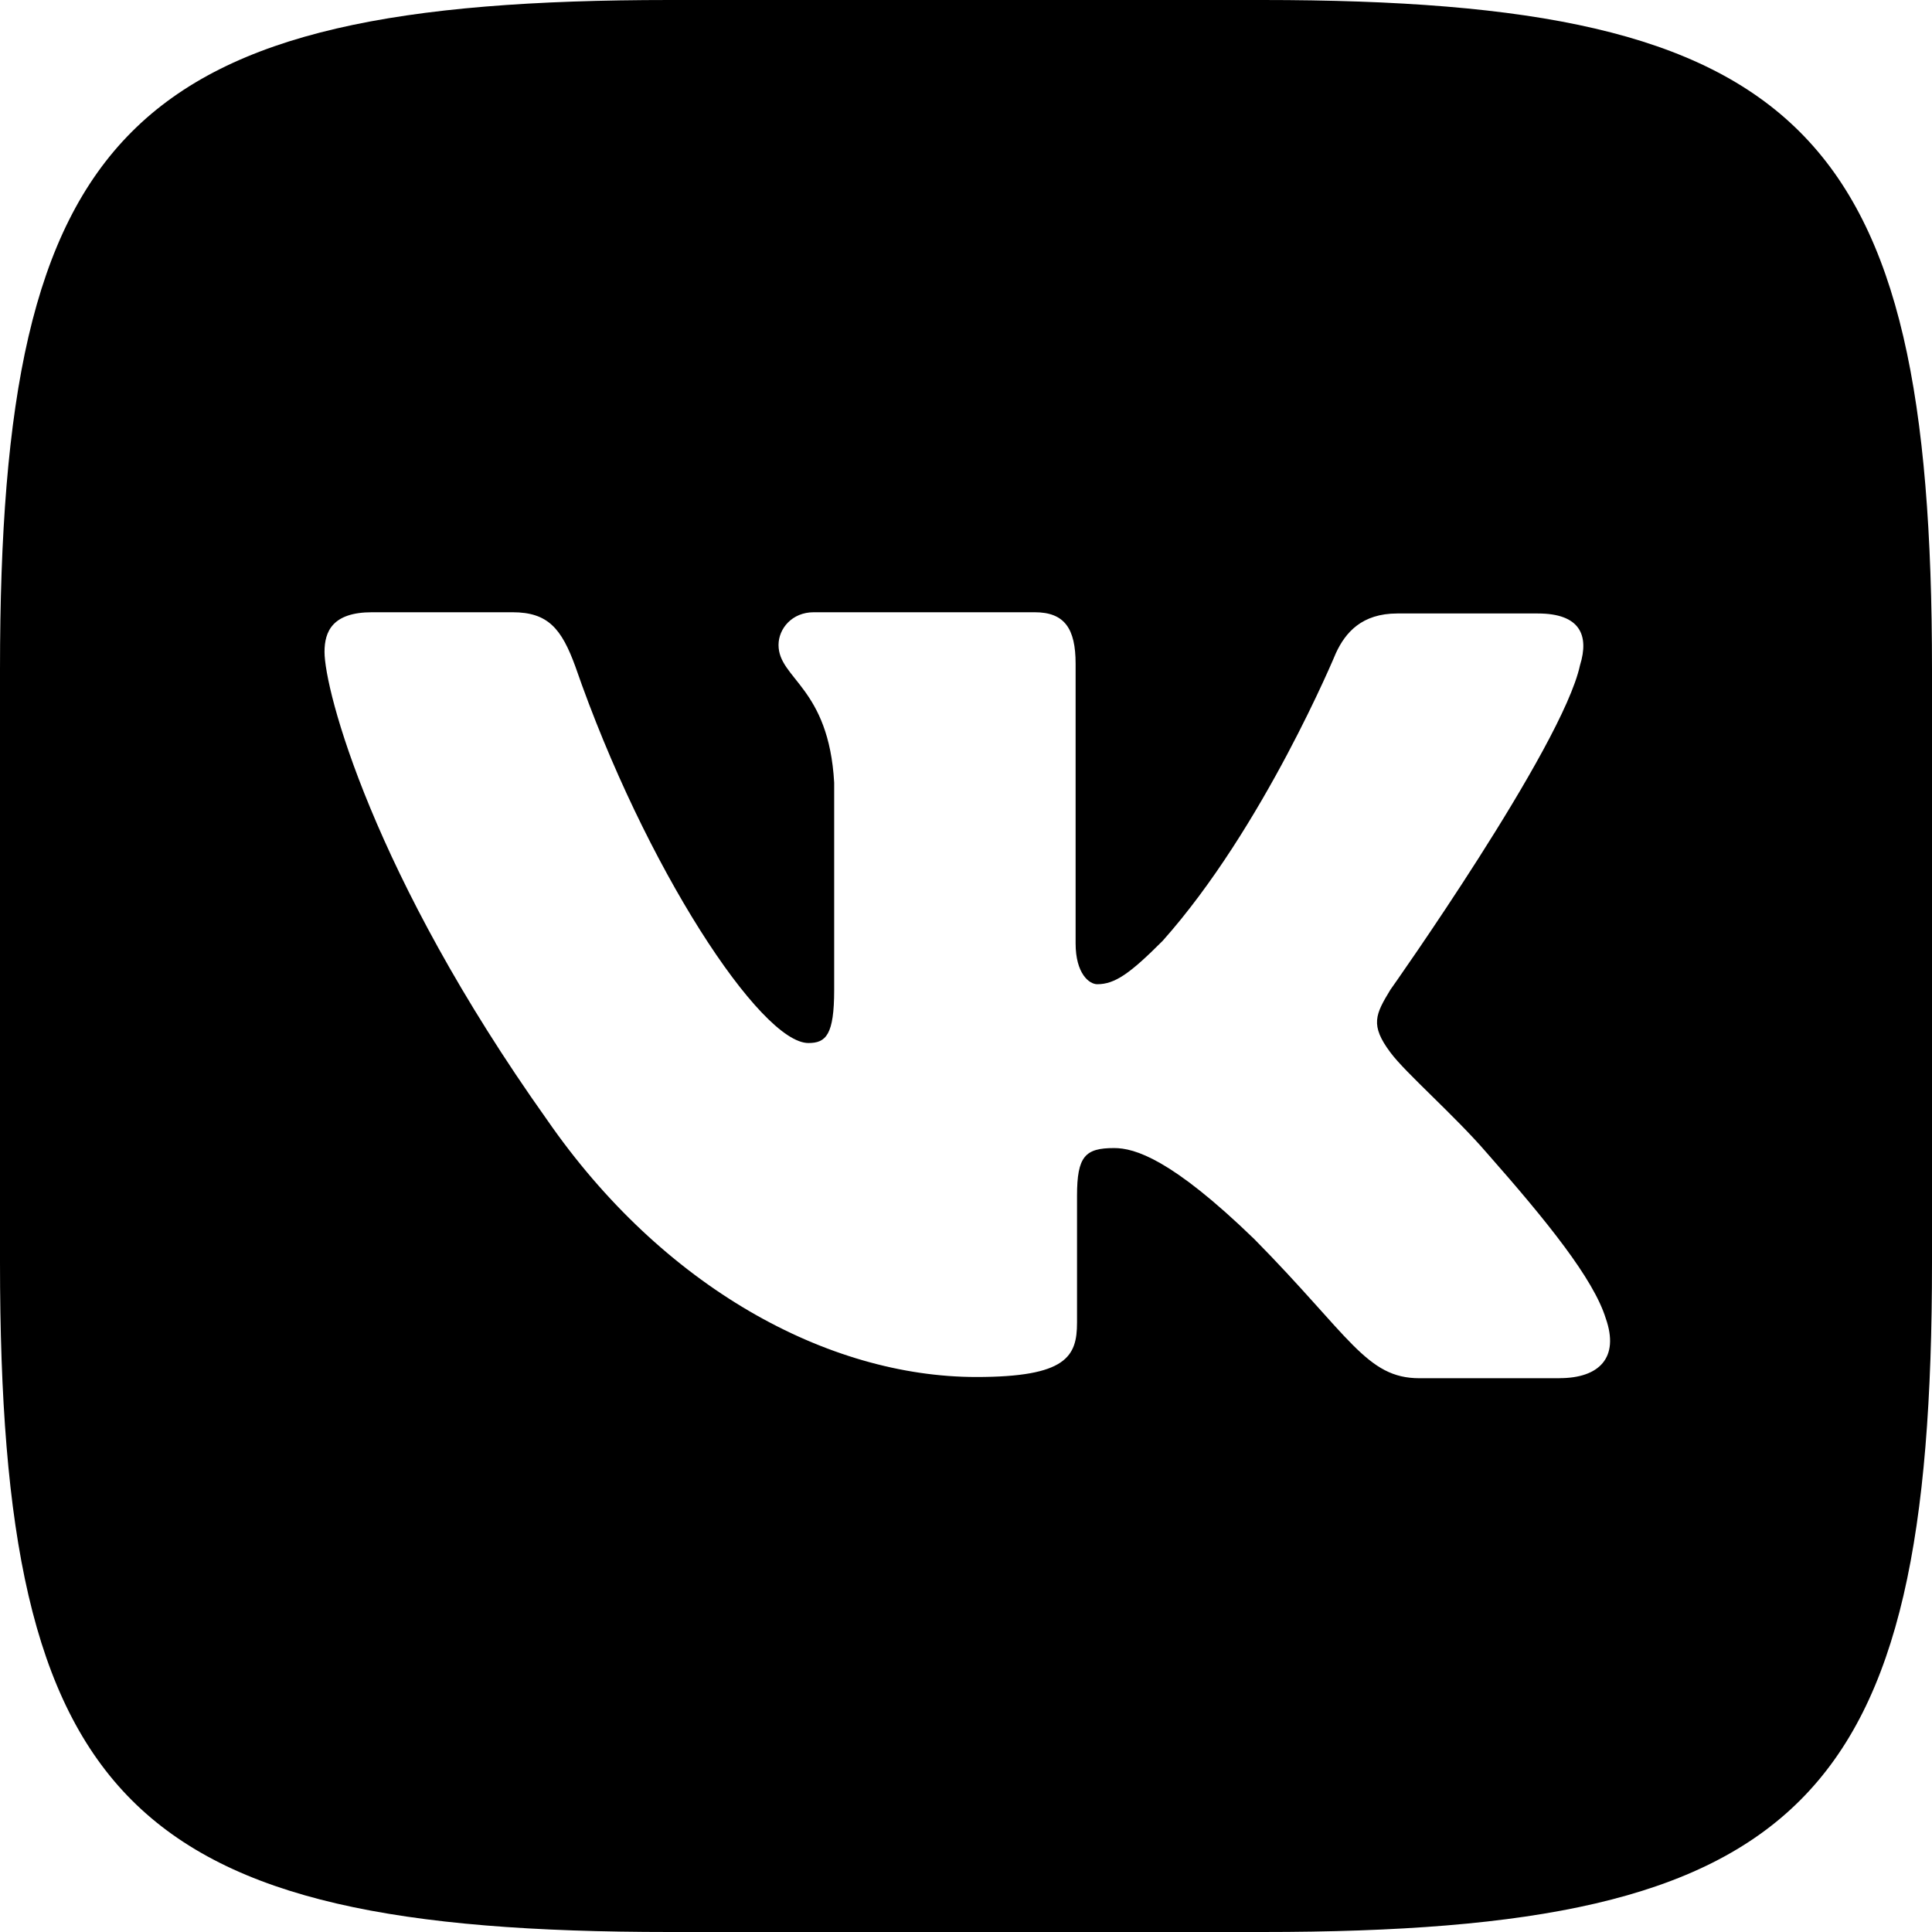
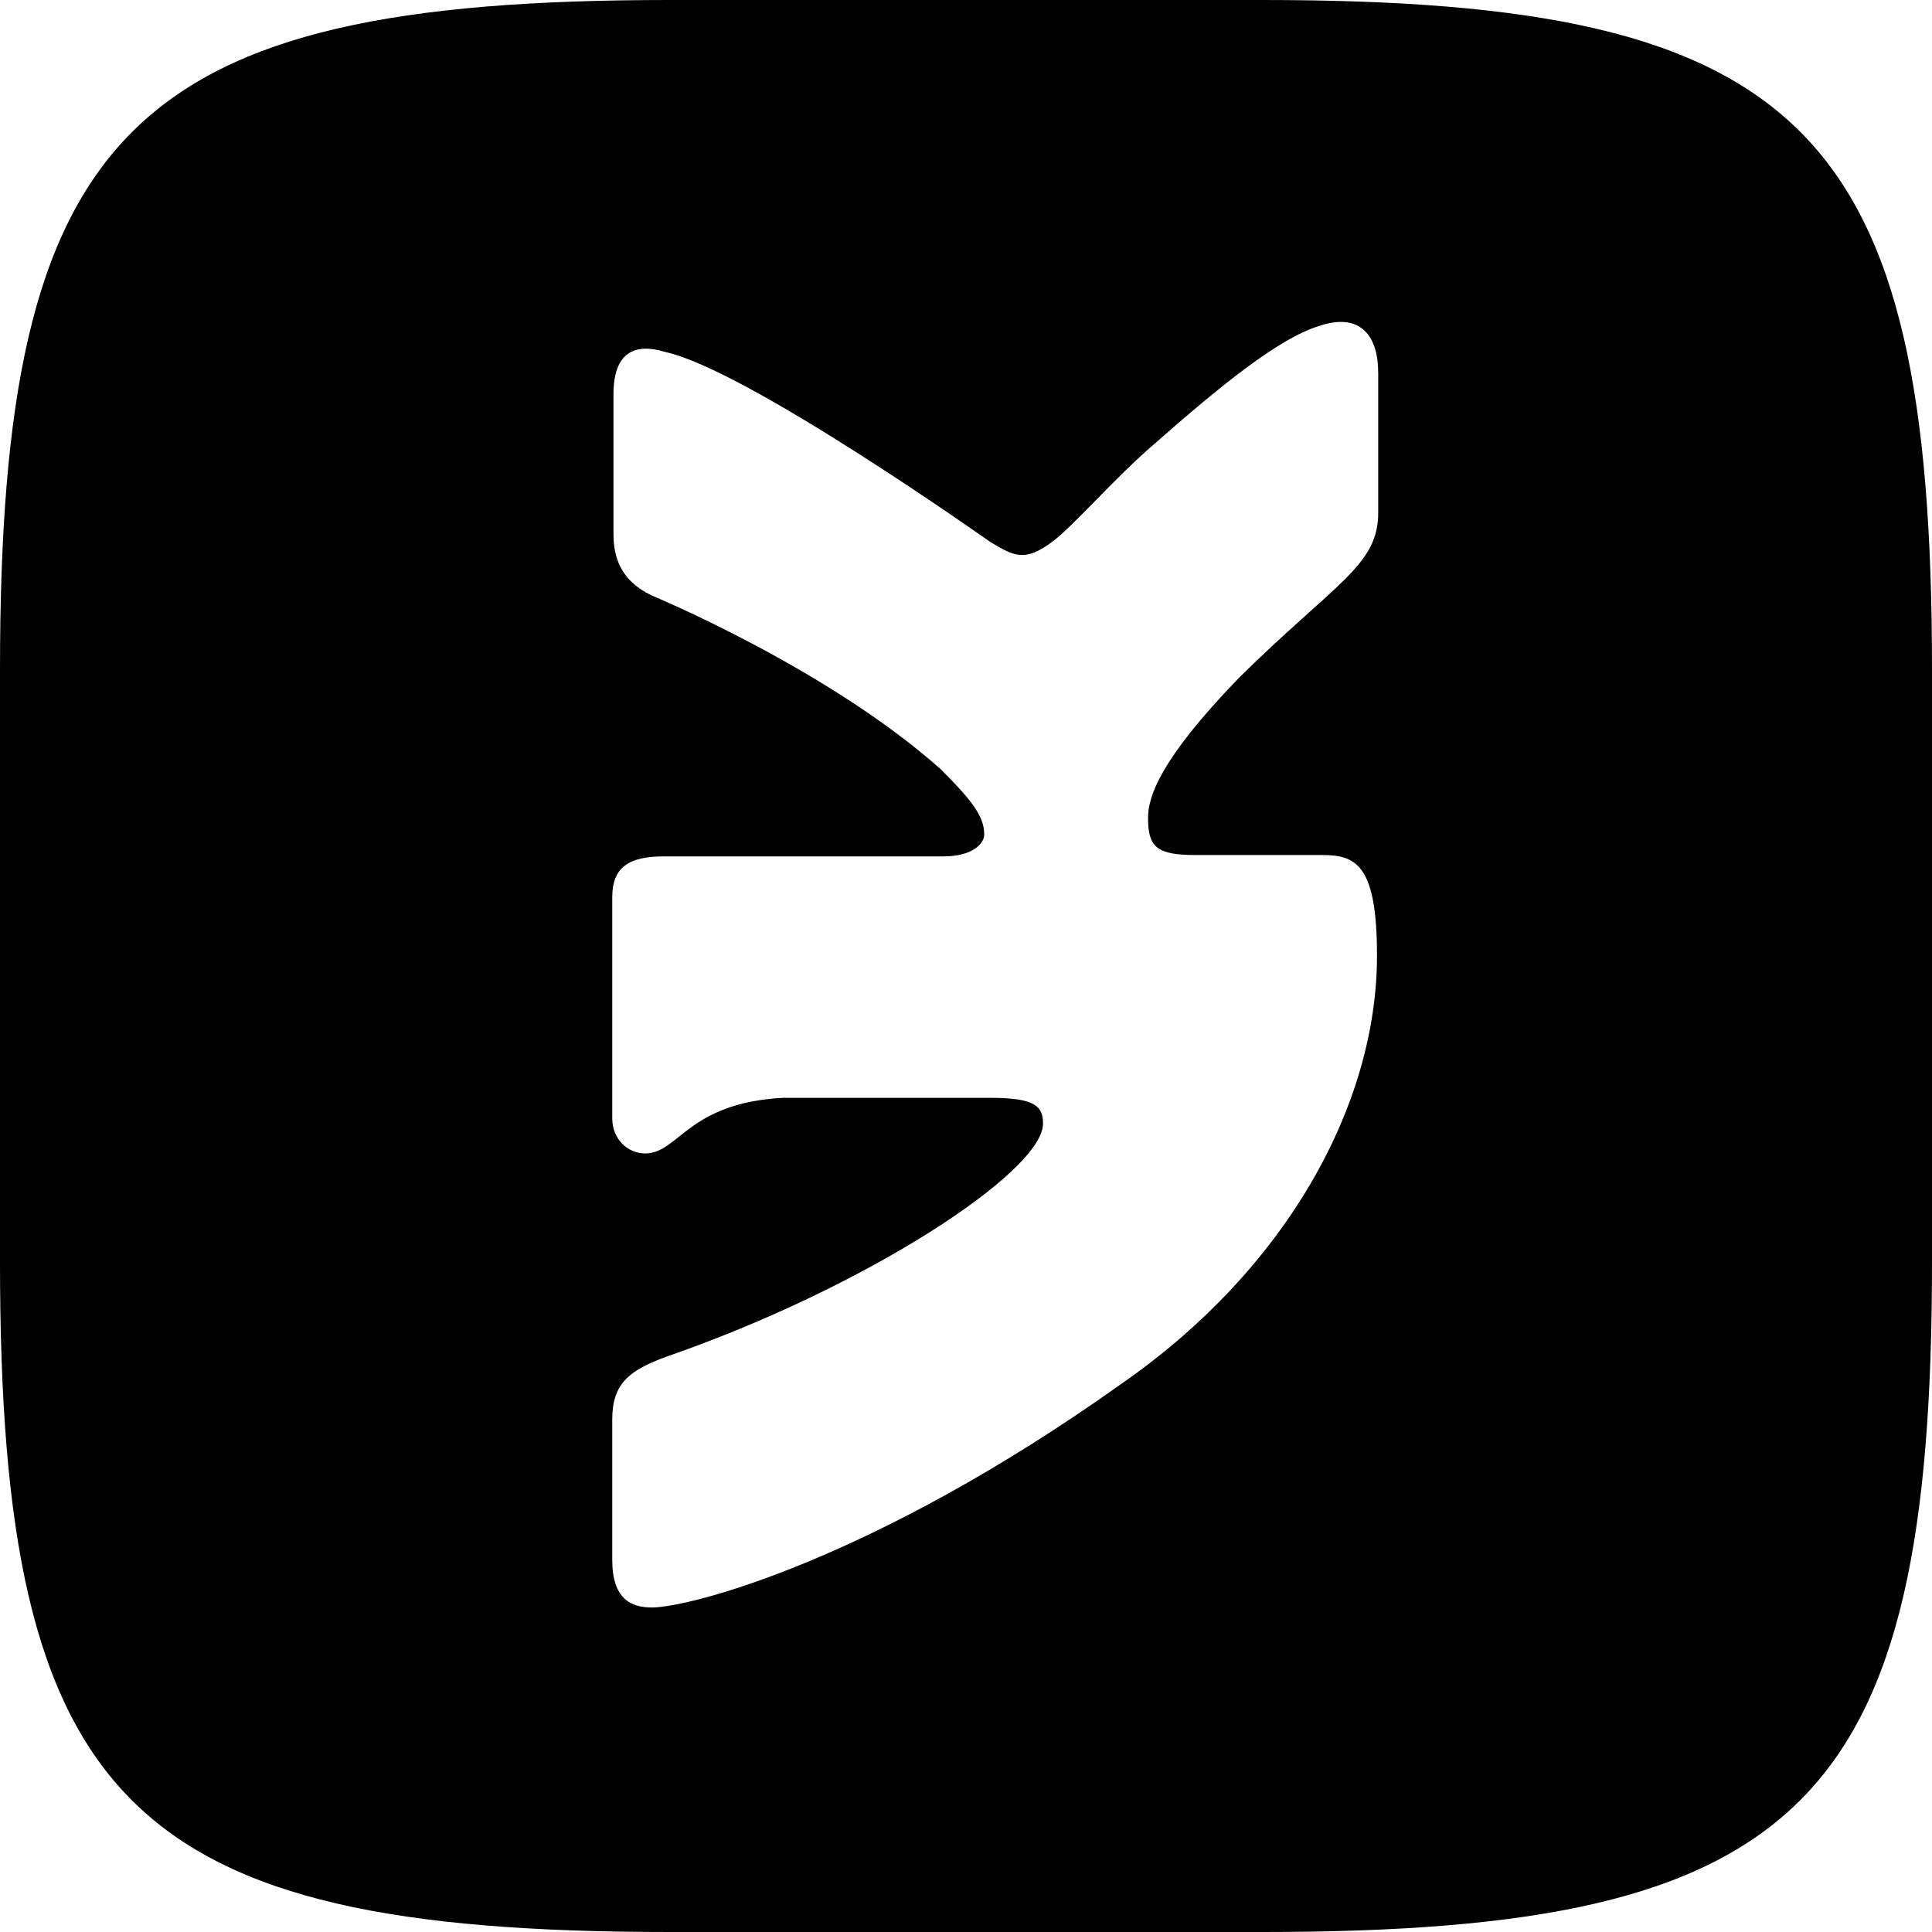
<svg xmlns="http://www.w3.org/2000/svg" width="30" height="30" viewBox="0 0 30 30" fill="none">
-   <path d="M19.604 0H10.396C1.992 0 0 1.992 0 10.396V19.604C0 28.008 1.992 30 10.396 30H19.604C28.008 30 30 28.008 30 19.604V10.396C30 1.992 27.988 0 19.604 0ZM24.219 21.401H22.041C21.216 21.401 20.962 20.746 19.478 19.242C18.189 17.993 17.618 17.827 17.3 17.827C16.851 17.827 16.724 17.953 16.724 18.569V20.537C16.724 21.065 16.558 21.382 15.161 21.382C12.851 21.382 10.288 19.985 8.491 17.383C5.78 13.569 5.039 10.713 5.039 10.122C5.039 9.804 5.165 9.507 5.776 9.507H7.958C8.51 9.507 8.72 9.761 8.935 10.352C10.014 13.467 11.811 16.196 12.553 16.196C12.826 16.196 12.953 16.069 12.953 15.371V12.153C12.87 10.669 12.089 10.542 12.089 10.015C12.089 9.761 12.299 9.507 12.635 9.507H16.067C16.531 9.507 16.702 9.761 16.702 10.307V14.648C16.702 15.117 16.912 15.283 17.038 15.283C17.312 15.283 17.547 15.117 18.054 14.609C19.621 12.851 20.744 10.141 20.744 10.141C20.891 9.823 21.145 9.526 21.697 9.526H23.879C24.534 9.526 24.68 9.862 24.534 10.331C24.26 11.6 21.589 15.37 21.589 15.37C21.359 15.75 21.271 15.916 21.589 16.341C21.823 16.659 22.585 17.318 23.093 17.909C24.026 18.968 24.743 19.857 24.934 20.471C25.149 21.082 24.832 21.4 24.216 21.4L24.219 21.401Z" fill="black" />
+   <path d="M0 10.396L0 19.604C0 28.008 1.992 30 10.396 30H19.604C28.008 30 30 28.008 30 19.604V10.396C30 1.992 28.008 -4.47587e-07 19.604 -4.47587e-07H10.396C1.992 -4.47587e-07 0 2.012 0 10.396ZM21.401 5.781V7.959C21.401 8.784 20.746 9.038 19.242 10.522C17.993 11.811 17.827 12.382 17.827 12.7C17.827 13.149 17.953 13.277 18.569 13.277H20.537C21.065 13.277 21.382 13.442 21.382 14.839C21.382 17.149 19.985 19.712 17.383 21.509C13.569 24.22 10.713 24.961 10.122 24.961C9.804 24.961 9.507 24.834 9.507 24.224V22.042C9.507 21.49 9.761 21.28 10.352 21.065C13.467 19.986 16.196 18.189 16.196 17.447C16.196 17.174 16.069 17.047 15.371 17.047H12.153C10.669 17.13 10.542 17.911 10.015 17.911C9.761 17.911 9.507 17.701 9.507 17.365L9.507 13.933C9.507 13.469 9.761 13.298 10.307 13.298H14.648C15.117 13.298 15.283 13.088 15.283 12.961C15.283 12.688 15.117 12.453 14.609 11.946C12.851 10.379 10.141 9.256 10.141 9.256C9.823 9.109 9.526 8.855 9.526 8.303V6.121C9.526 5.466 9.862 5.32 10.331 5.466C11.6 5.74 15.37 8.411 15.37 8.411C15.75 8.641 15.916 8.729 16.341 8.411C16.659 8.177 17.318 7.414 17.909 6.907C18.968 5.974 19.857 5.257 20.471 5.066C21.082 4.851 21.4 5.168 21.4 5.784L21.401 5.781Z" fill="black" />
</svg>
